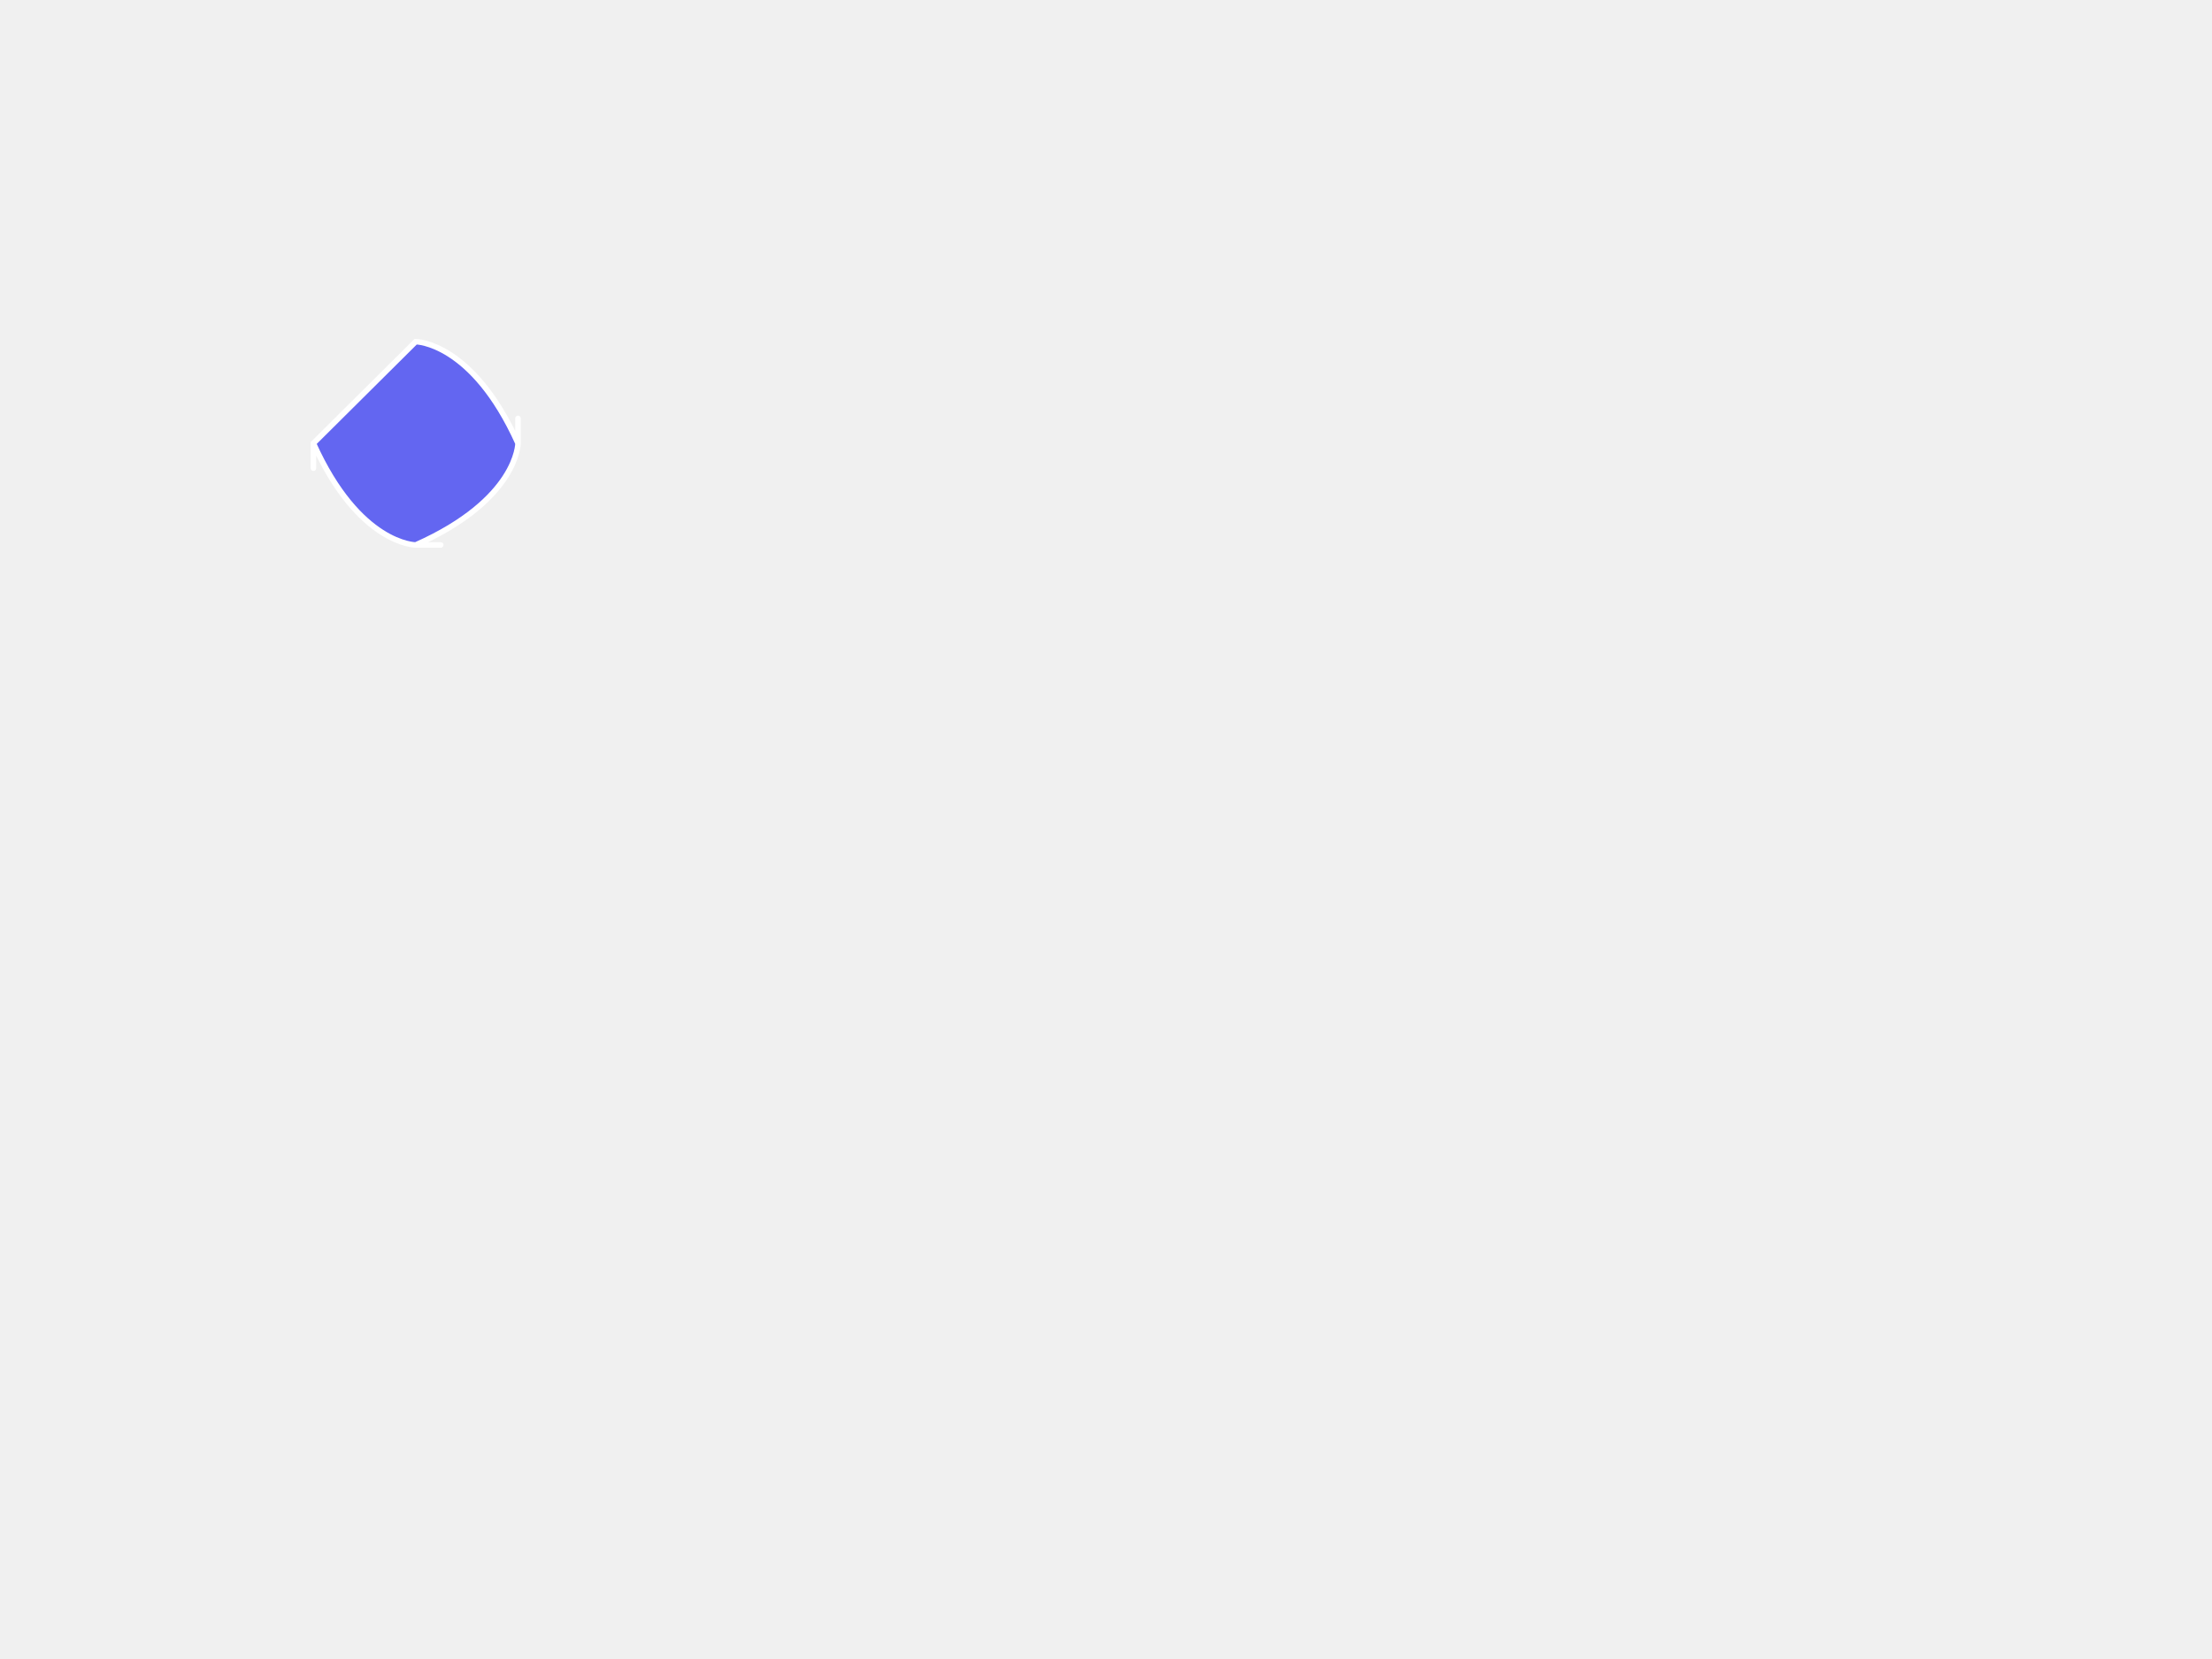
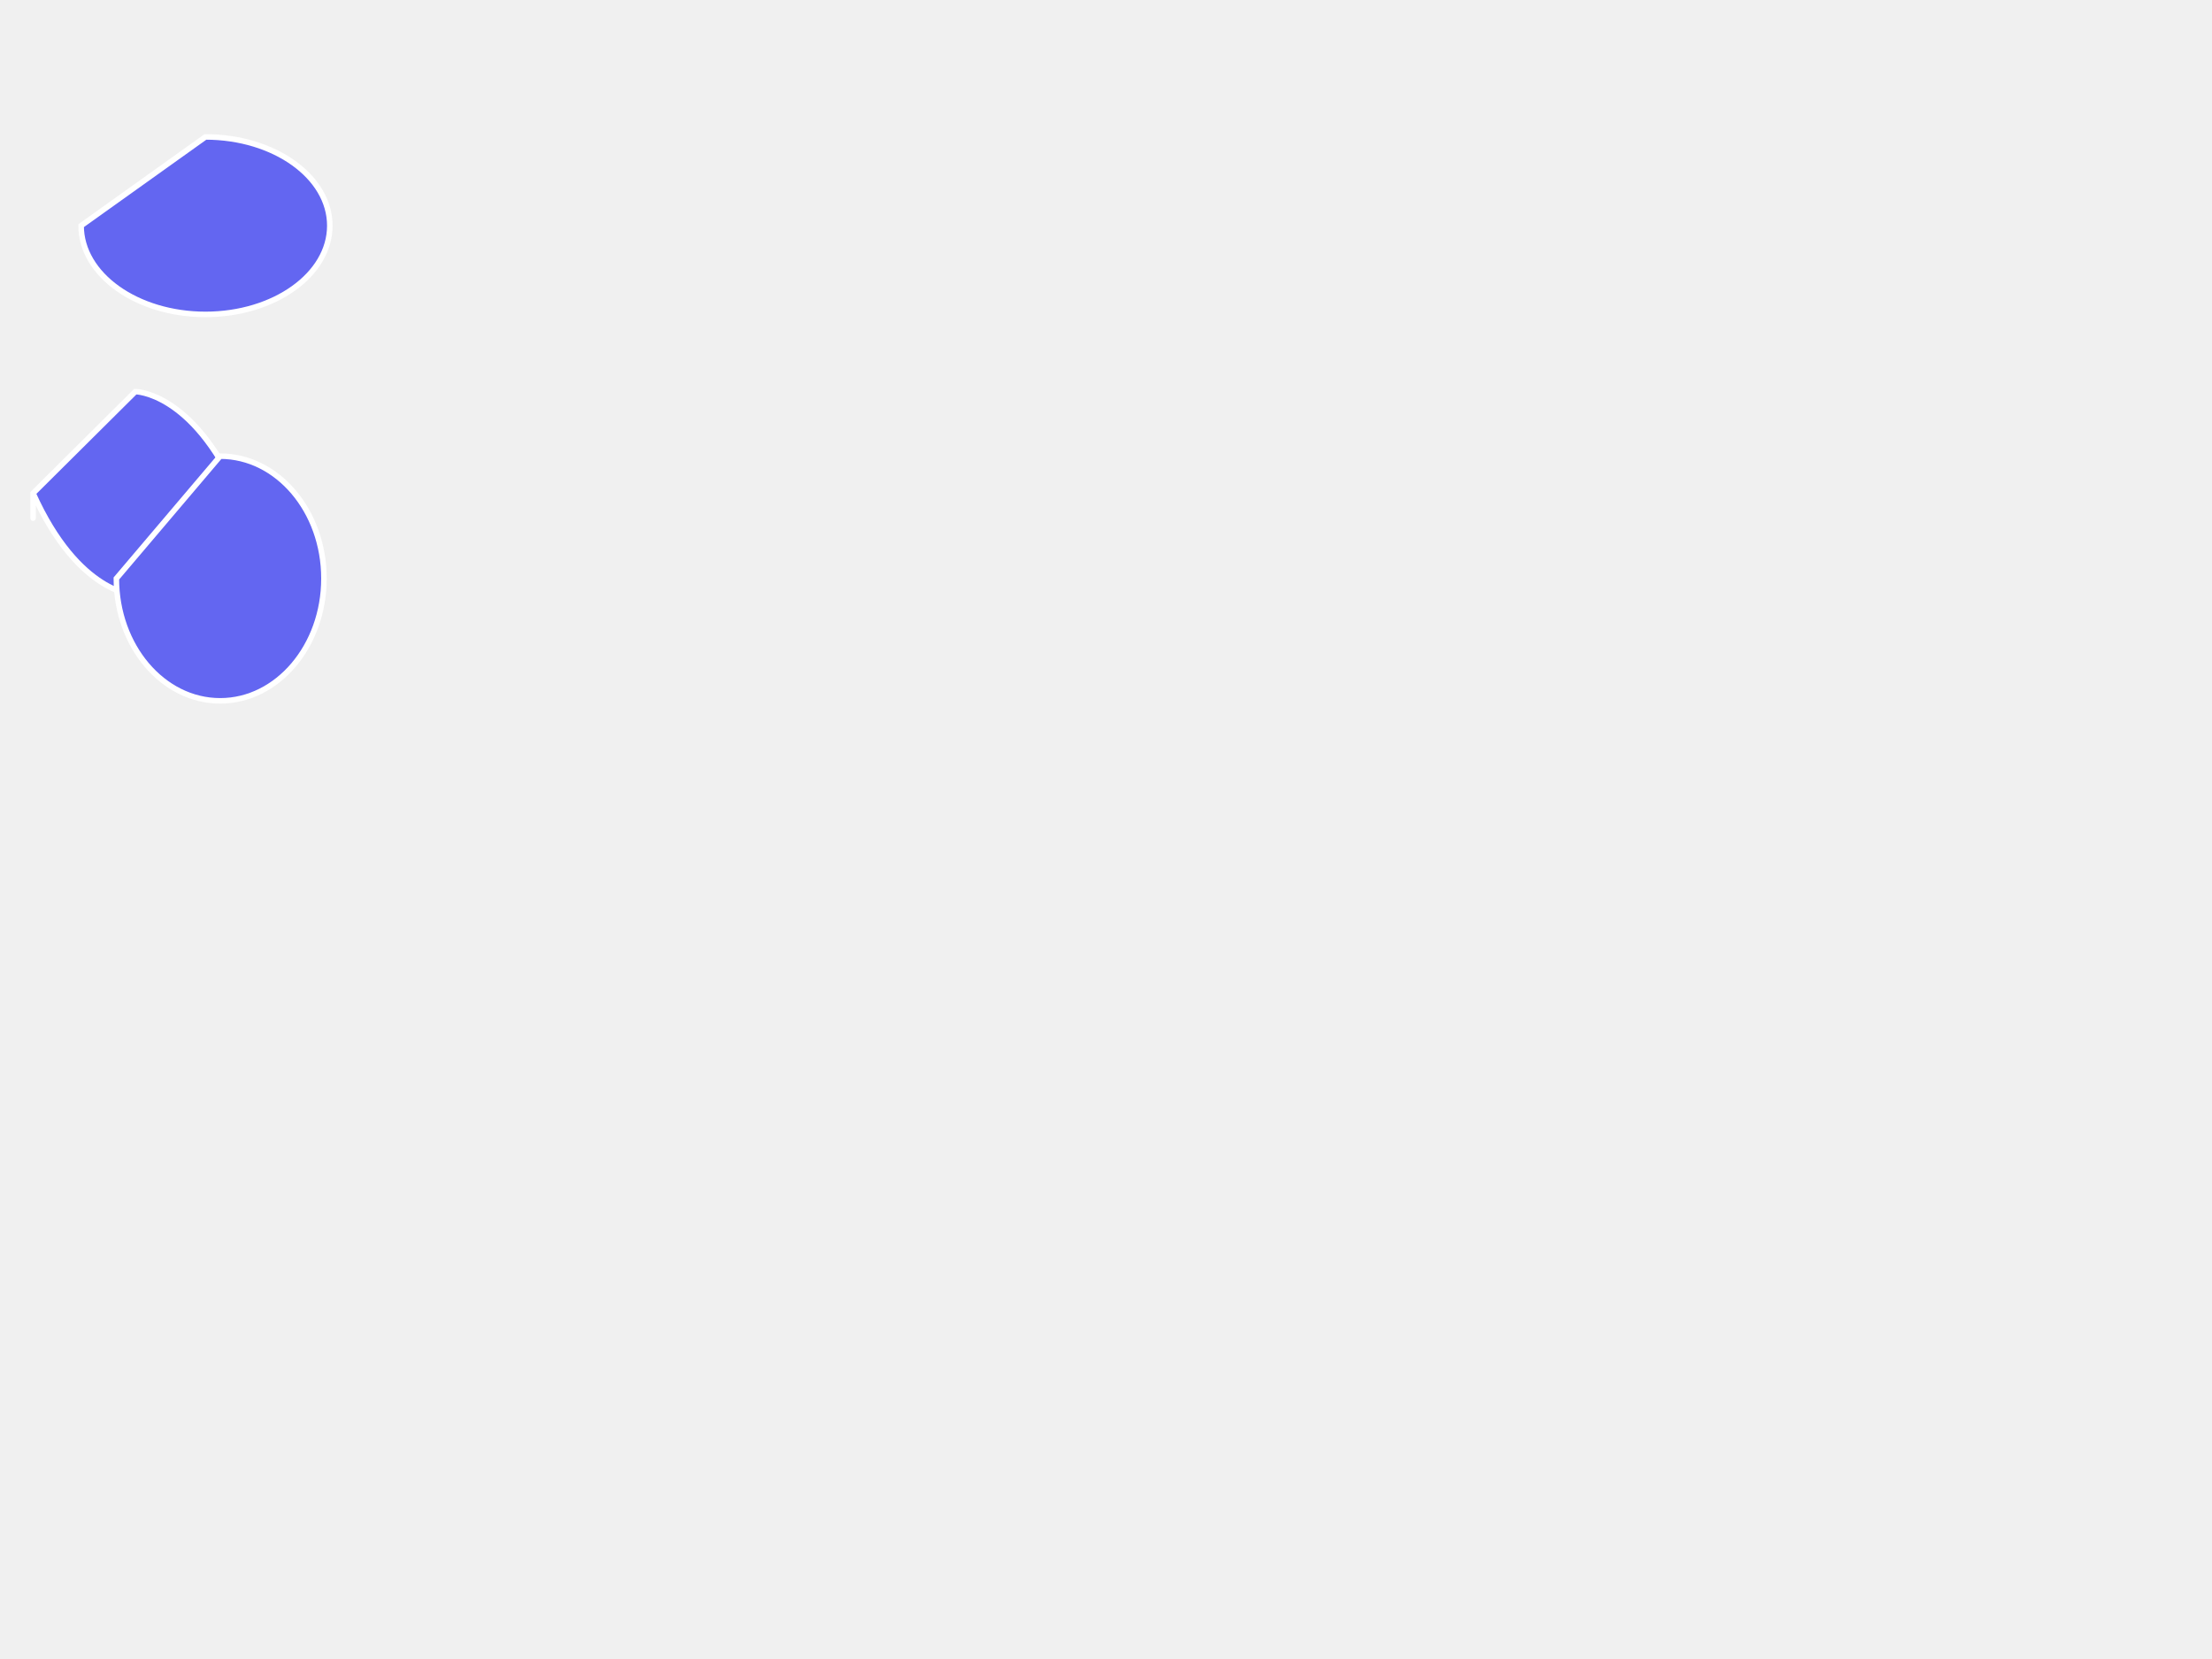
<svg xmlns="http://www.w3.org/2000/svg" width="800" height="600" viewBox="0 0 800 600" style="background-color: #1e1e24;">
-   <path id="el_mtj0tv8u" fill="#6366f1" stroke="#ffffff" stroke-width="2" d="M 150.34 123.57 L 150.34 123.57 C 150.34 123.57 170.78 123.57 187.34 160.33 C 187.34 140.03 187.34 160.33 187.34 160.33 C 187.34 160.33 187.34 180.63 150.34 197.09 C 170.78 197.09 150.34 197.09 150.34 197.09 C 150.34 197.09 129.91 197.09 113.35 160.33 C 113.35 180.63 113.35 160.33 113.35 160.33 Z" data-node-types="asymmetric,asymmetric,symmetric,asymmetric,symmetric,asymmetric,symmetric,asymmetric" />
+   <path id="el_mtj0tv8u" fill="#6366f1" stroke="#ffffff" stroke-width="2" d="M 48.95 141.63 L 48.95 141.63 C 48.95 141.63 69.39 141.63 85.94 178.39 C 85.94 158.09 85.94 178.39 85.94 178.39 C 85.94 178.39 85.94 198.69 48.95 215.15 C 69.39 215.15 48.95 215.15 48.95 215.15 C 48.95 215.15 28.52 215.15 11.96 178.39 C 11.96 198.69 11.96 178.39 11.96 178.39 Z" data-node-types="asymmetric,asymmetric,symmetric,asymmetric,symmetric,asymmetric,symmetric,asymmetric" />
+   <path id="el_mtj211de" fill="#6366f1" stroke="#ffffff" stroke-width="2" d="M 74.31 49.52 C 99.15 49.52 119.28 63.89 119.28 81.62 C 119.28 99.34 99.15 113.71 74.31 113.71 C 49.48 113.71 29.34 99.34 29.34 81.62 Z" data-node-types="symmetric,symmetric,symmetric,symmetric" />
+   <path id="el_mtj2132x" fill="#6366f1" stroke="#ffffff" stroke-width="2" d="M 79.62 164.97 C 100.34 164.97 117.16 184.79 117.16 209.22 C 117.16 233.65 100.34 253.47 79.62 253.47 C 58.9 253.47 42.08 233.65 42.08 209.22 Z" data-node-types="symmetric,symmetric,symmetric,symmetric" />
</svg>
